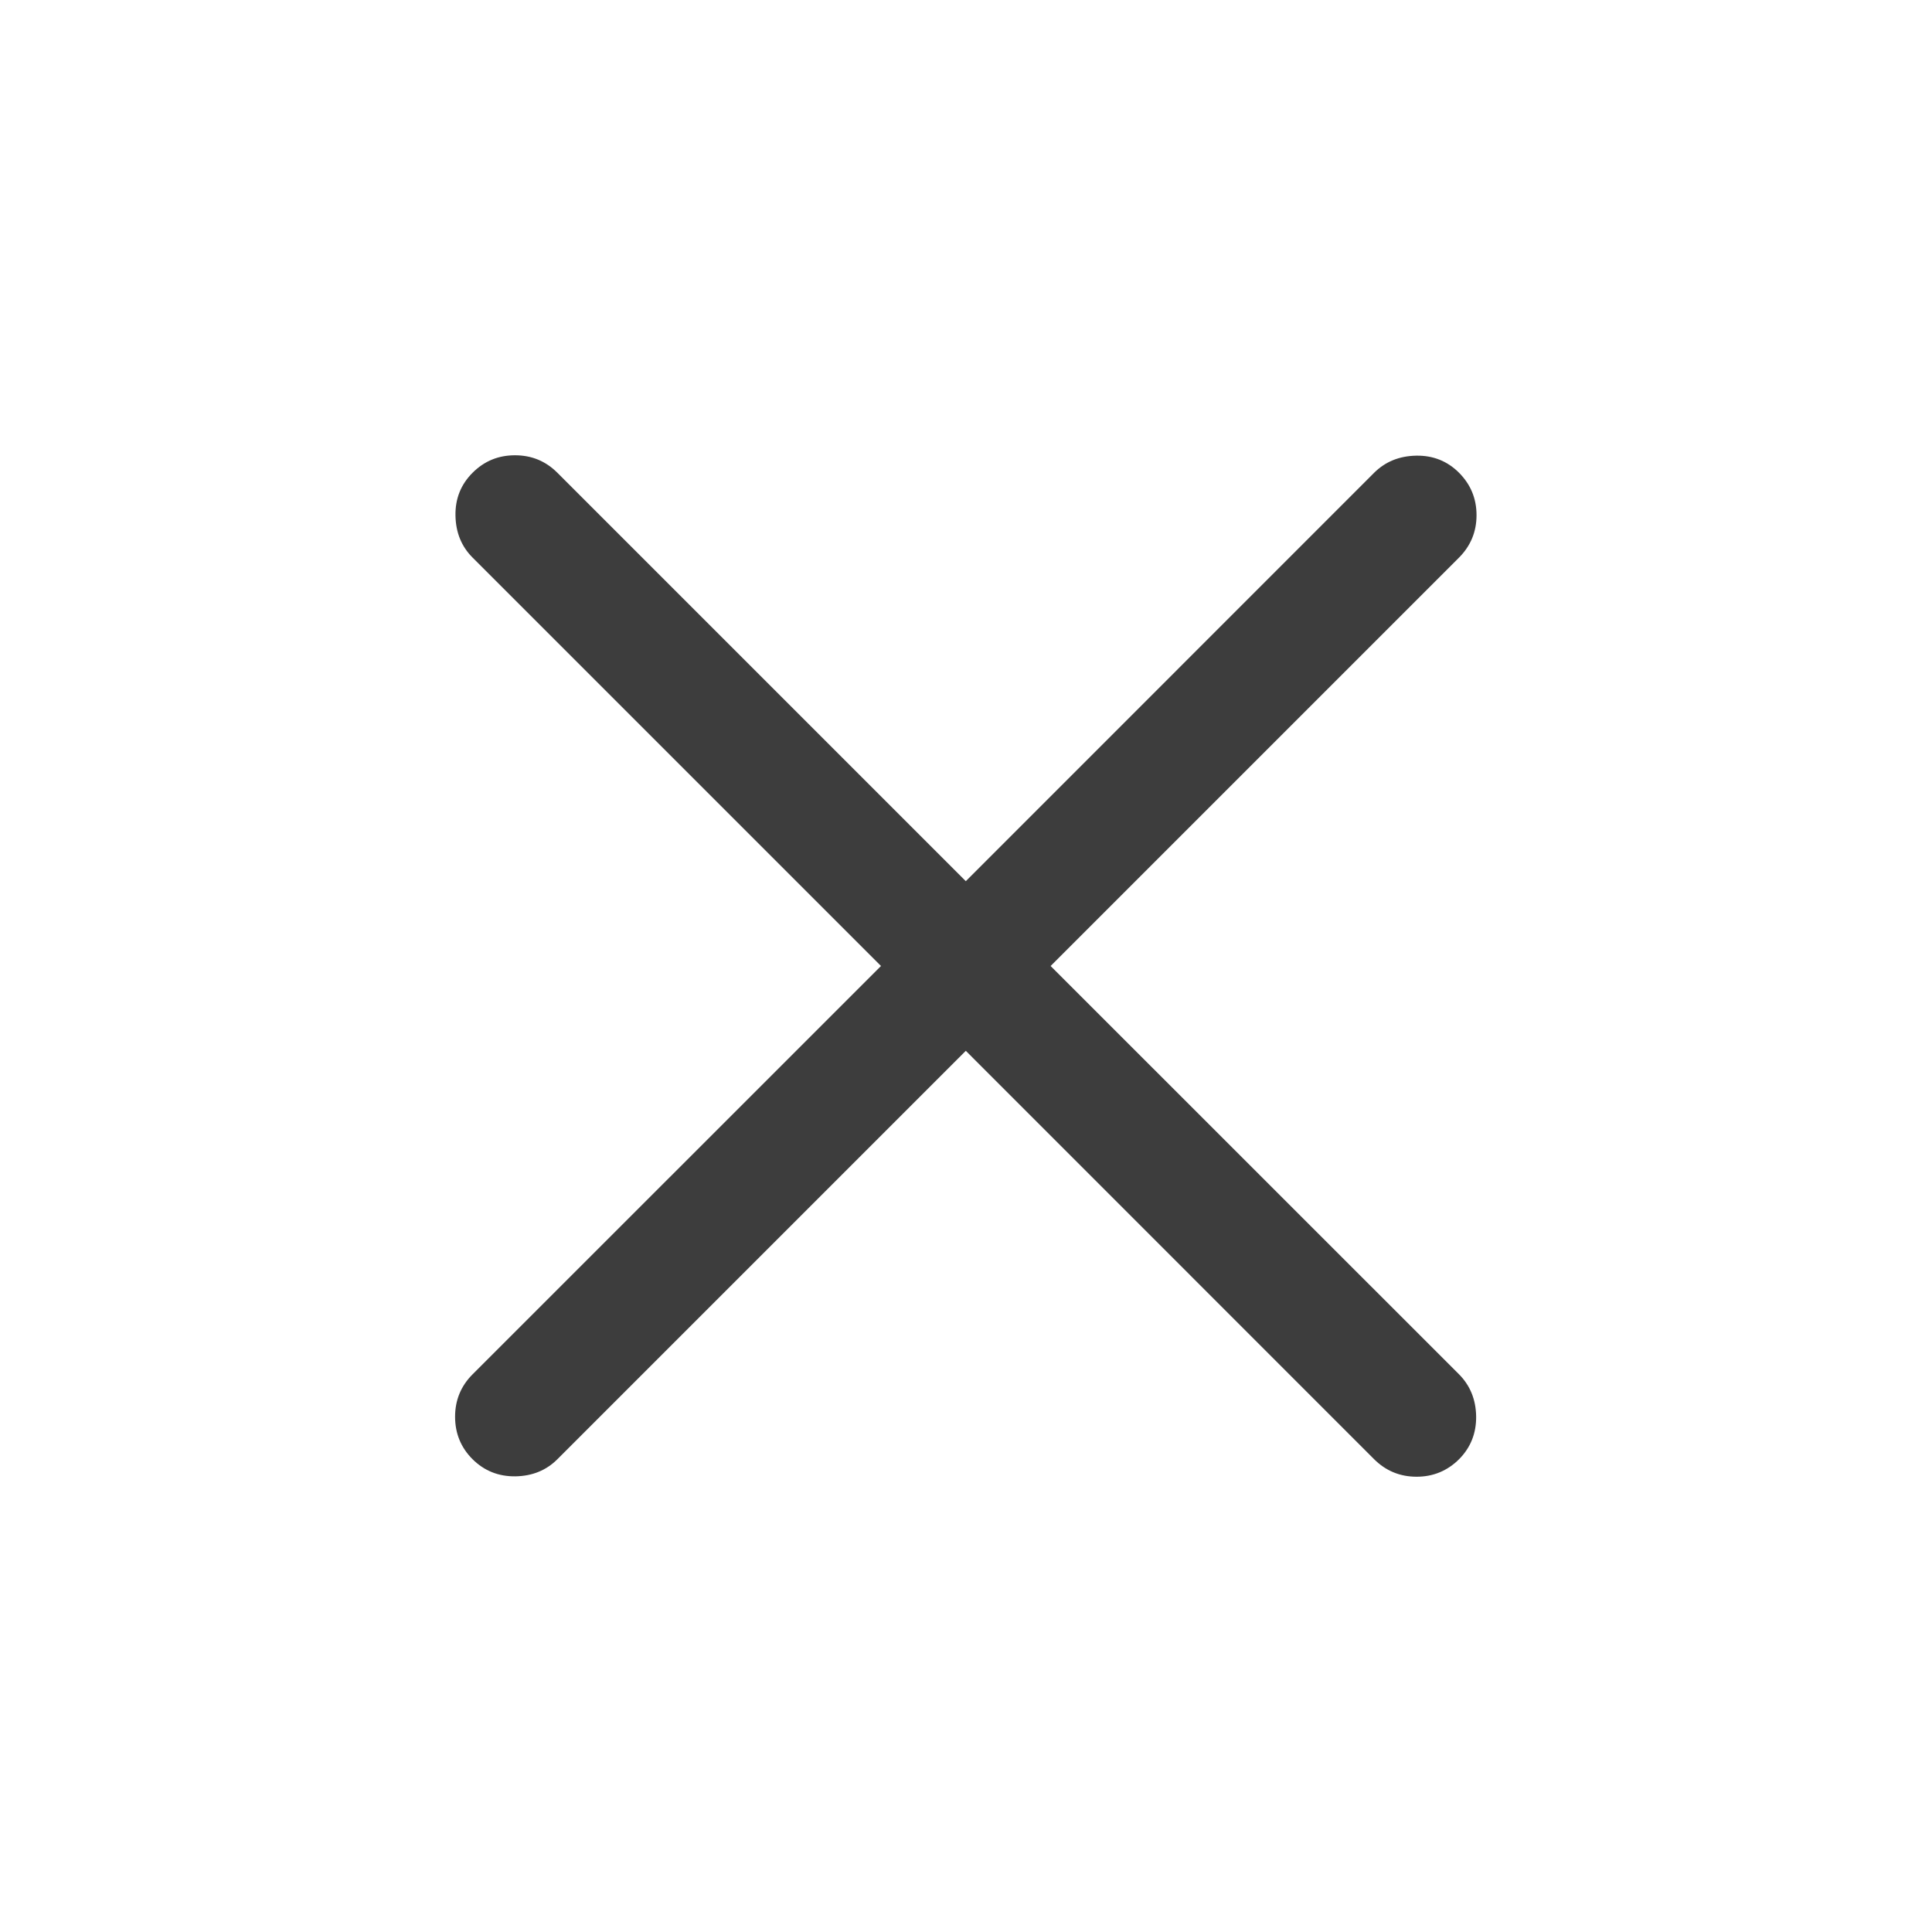
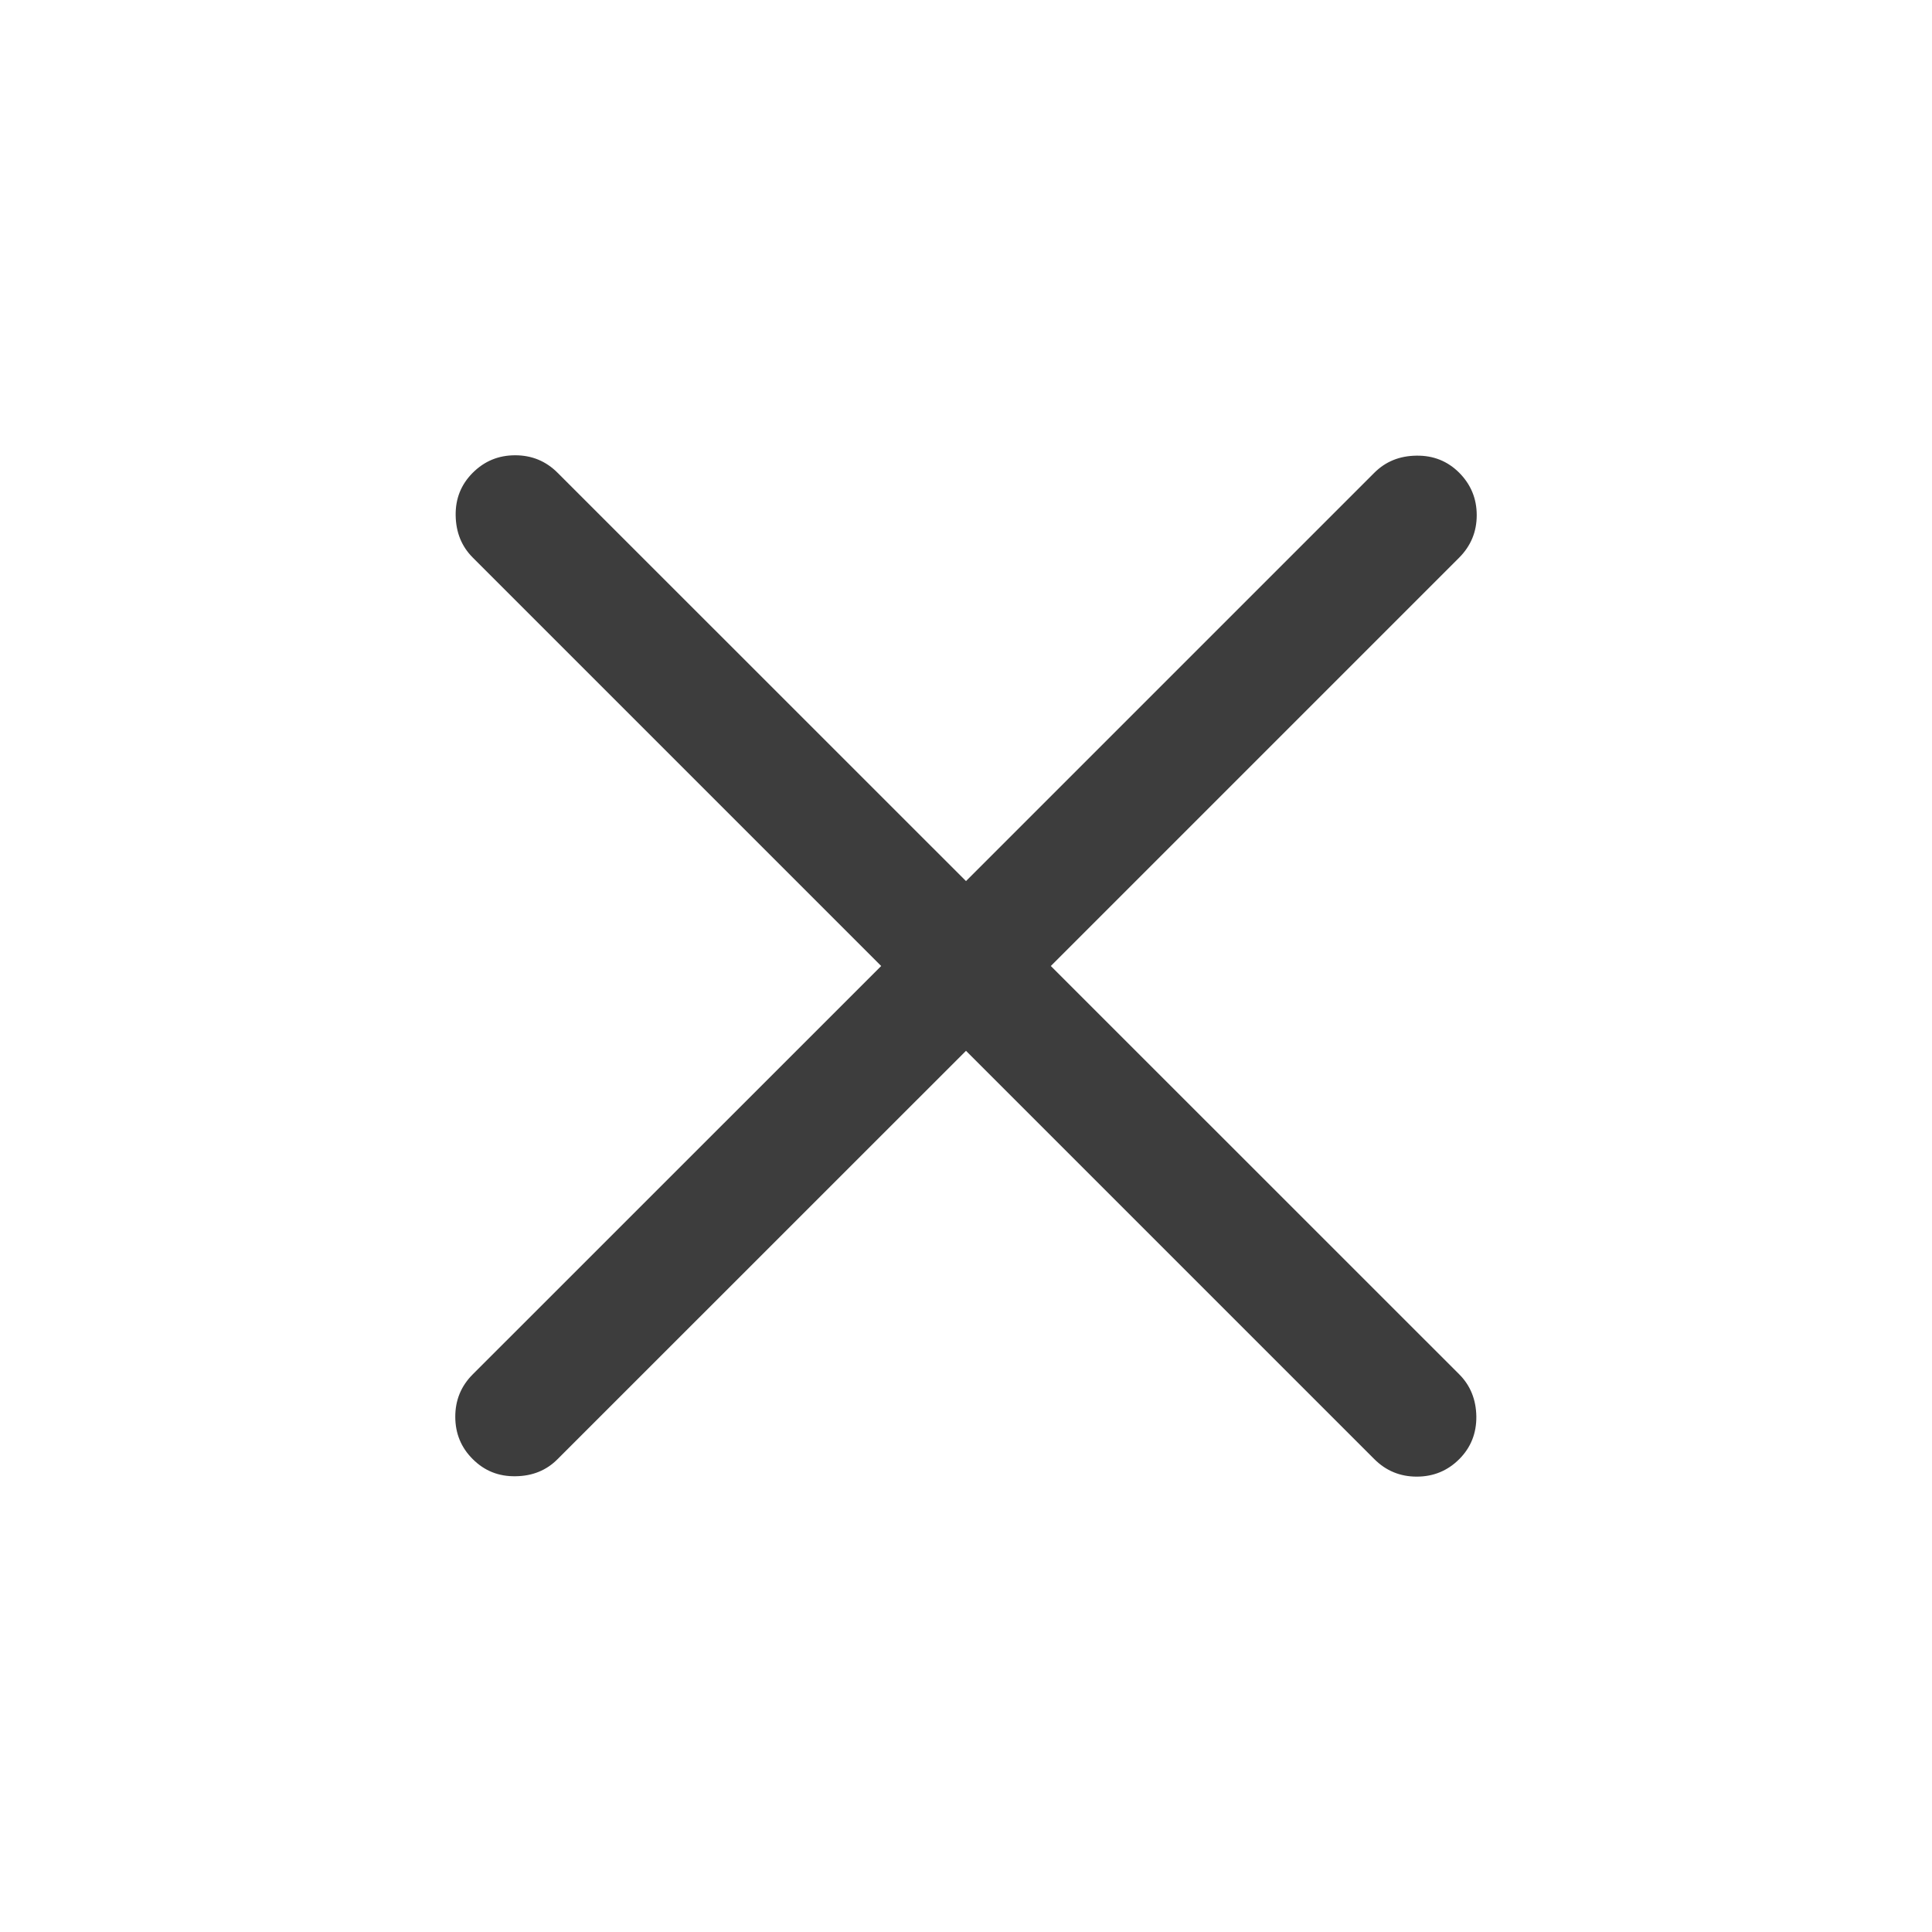
<svg xmlns="http://www.w3.org/2000/svg" width="20" height="20" viewBox="0 0 20 20" fill="none">
-   <mask id="mask0_3770_31574" style="mask-type:alpha" maskUnits="userSpaceOnUse" x="0" y="0" width="20" height="20">
-     <rect width="20" height="20" fill="#D9D9D9" />
-   </mask>
-   <g mask="url(#mask0_3770_31574)">
-     <path d="M9.998 10.878L5.77 15.106C5.655 15.221 5.51 15.28 5.335 15.283C5.161 15.285 5.013 15.226 4.892 15.106C4.771 14.985 4.711 14.838 4.711 14.666C4.711 14.495 4.771 14.348 4.892 14.227L9.12 10L4.892 5.772C4.777 5.657 4.718 5.512 4.715 5.337C4.712 5.162 4.771 5.015 4.892 4.894C5.013 4.773 5.159 4.713 5.331 4.713C5.503 4.713 5.649 4.773 5.77 4.894L9.998 9.122L14.225 4.894C14.341 4.779 14.486 4.72 14.661 4.717C14.835 4.714 14.983 4.773 15.104 4.894C15.224 5.015 15.285 5.161 15.285 5.333C15.285 5.505 15.224 5.651 15.104 5.772L10.876 10L15.104 14.227C15.219 14.343 15.278 14.488 15.281 14.662C15.283 14.837 15.224 14.985 15.104 15.106C14.983 15.226 14.836 15.287 14.665 15.287C14.492 15.287 14.346 15.226 14.225 15.106L9.998 10.878Z" fill="#3D3D3D" />
+   <g>
+     <mask id="mask0_12720_2" style="mask-type:alpha" maskUnits="userSpaceOnUse" x="0" y="0" width="20" height="20">
+       <rect width="20" height="20" fill="#D9D9D9" />
+     </mask>
+     <g mask="url(#mask0_12720_2)">
+       <path d="M10 10.878L5.772 15.105C5.657 15.221 5.512 15.28 5.337 15.282C5.162 15.285 5.015 15.226 4.894 15.105C4.773 14.985 4.713 14.838 4.713 14.666C4.713 14.494 4.773 14.348 4.894 14.227L9.122 10L4.894 5.772C4.779 5.657 4.72 5.512 4.717 5.337C4.714 5.162 4.773 5.015 4.894 4.894C5.015 4.773 5.161 4.713 5.333 4.713C5.505 4.713 5.651 4.773 5.772 4.894L10 9.121L14.227 4.894C14.343 4.778 14.488 4.719 14.662 4.717C14.837 4.714 14.985 4.773 15.106 4.894C15.226 5.015 15.287 5.161 15.287 5.333C15.287 5.505 15.226 5.651 15.106 5.772L10.878 10L15.106 14.227C15.221 14.342 15.28 14.488 15.283 14.662C15.285 14.837 15.226 14.985 15.106 15.105C14.985 15.226 14.838 15.286 14.666 15.286C14.495 15.286 14.348 15.226 14.227 15.105L10 10.878Z" fill="#3D3D3D" />
+     </g>
  </g>
</svg>
